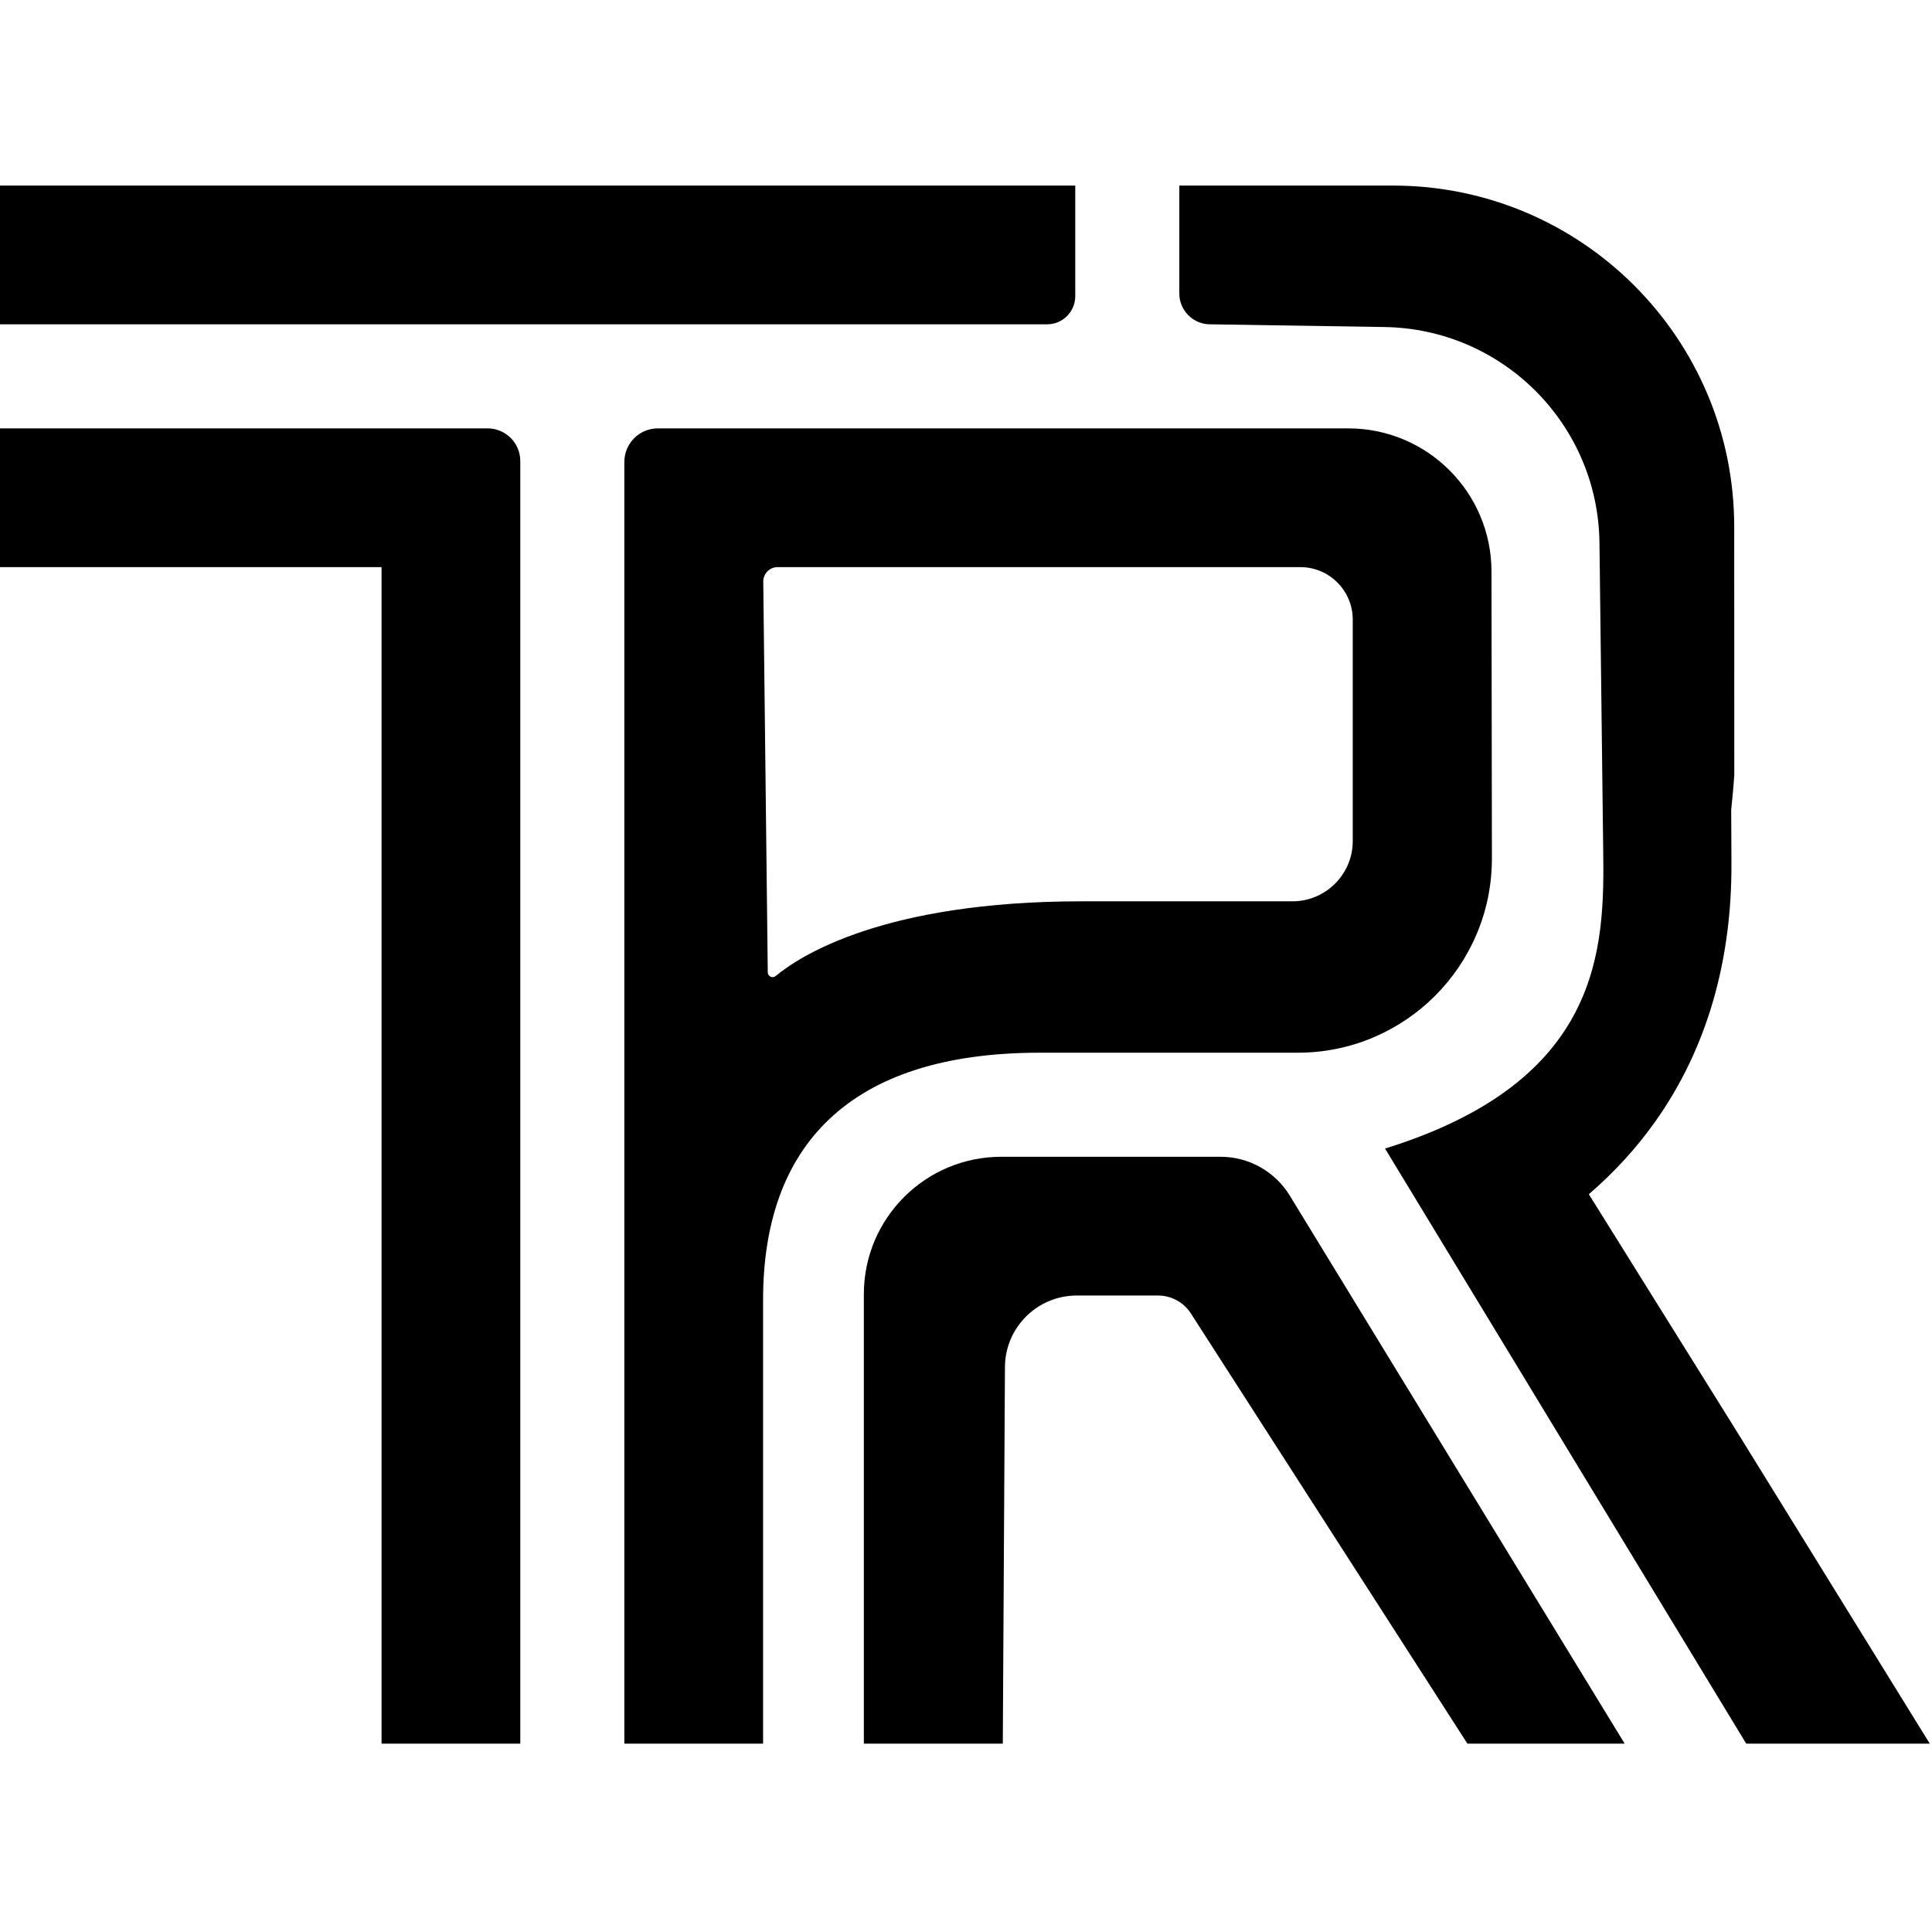
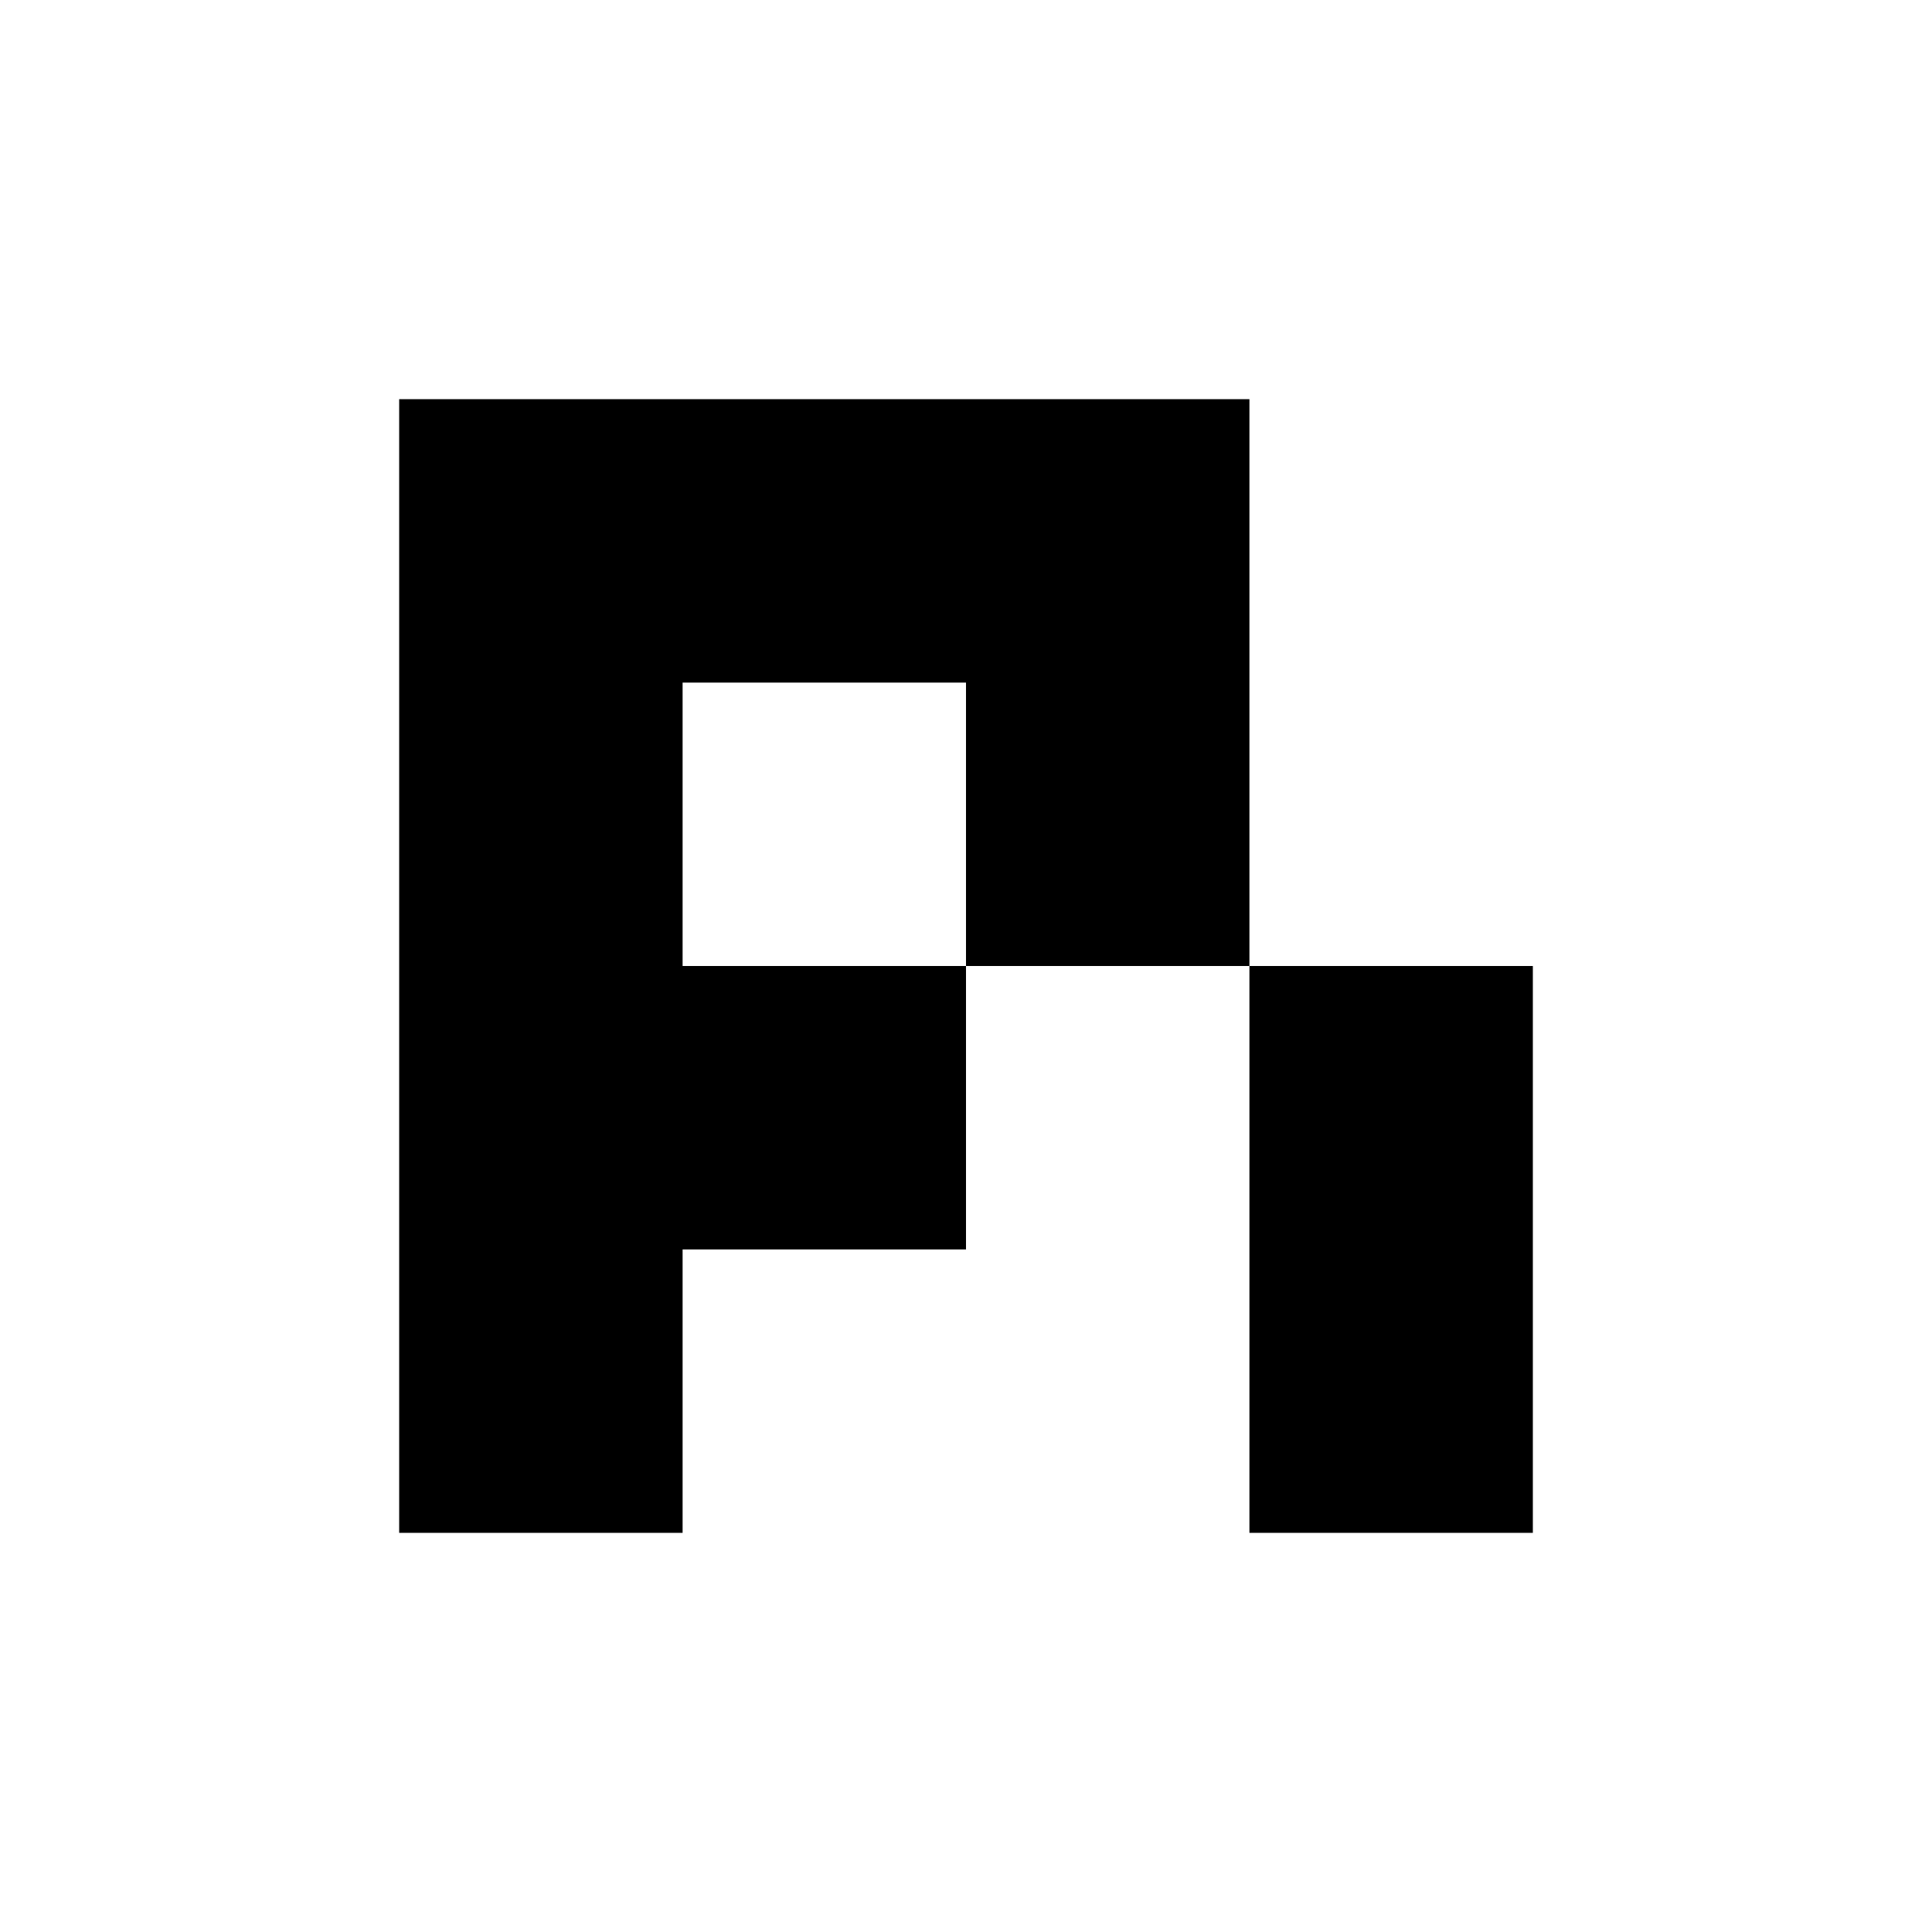
- <svg xmlns="http://www.w3.org/2000/svg" viewBox="0 -53.5 557 557">
+ <svg xmlns="http://www.w3.org/2000/svg" viewBox="0 0 800 800">
  <style>
		:root { color: black; }
		@media (prefers-color-scheme: dark) { :root { color: white; } }
	</style>
-   <path fill="currentColor" d="M430 111.3C430 88.49 411.51 70 388.7 70H189.68C184.33 70 180 74.33 180 79.68V449.2H220V321.24C220 277.27 244.37 250 299.74 250H374.14C405.09 250 430.16 224.89 430.12 193.95L430 111.3ZM390 189C390 198.54 382.19 206.35 372.65 206.35H311.86C254.74 206.35 230.59 222.1 223.64 227.89C222.74 228.65 221.36 228.01 221.35 226.82L220.05 114.19C220.02 111.89 221.89 110 224.19 110H374.87C383.22 110 390 116.78 390 125.13L390 189ZM500.38 358.64L460.1 294.06L458.06 290.8C465.46 284.43 471.77 277.49 477.05 270.08C492.54 248.38 499.3 222.65 499.18 195.36L499.11 179.98C499.75 173.77 500 170 500 170L499.98 98.35C499.96 44.03 455.91 9.53674e-06 401.59 9.53674e-06H340V31.11C340 36.02 343.98 40 348.89 40L398.91 40.78C433.09 41.17 460.72 68.76 461.13 102.95L462.2 191.14C462.63 219.89 462.04 258.15 399.31 277.63L503.44 449.2H556.36L500.38 358.64ZM371.84 291.19C367.59 284.24 360.04 280 351.9 280H288.66C266.79 280 249.05 297.74 249.05 319.61V449.2H289.11L289.73 340.61C289.79 329.21 299.05 320 310.45 320H333.84C337.68 320 341.26 321.95 343.34 325.18L423.06 449.2H468.4L371.84 291.19ZM140.57 70H0V110H110V449.2H150V79.43C150 74.22 145.78 70 140.57 70ZM0 0V40H301.88C306.37 40 310 36.36 310 31.88V0H0Z" />
+   <path fill="currentColor" fill-rule="evenodd" d="M165.29 165.29 H517.36 V400 H400 V517.36 H282.65 V634.72 H165.29 Z M282.65 282.65 V400 H400 V282.65 Z" />
+   <path fill="currentColor" fill-rule="evenodd" d="M517.36 400 H634.72 V634.72 H517.36 Z" />
</svg>
